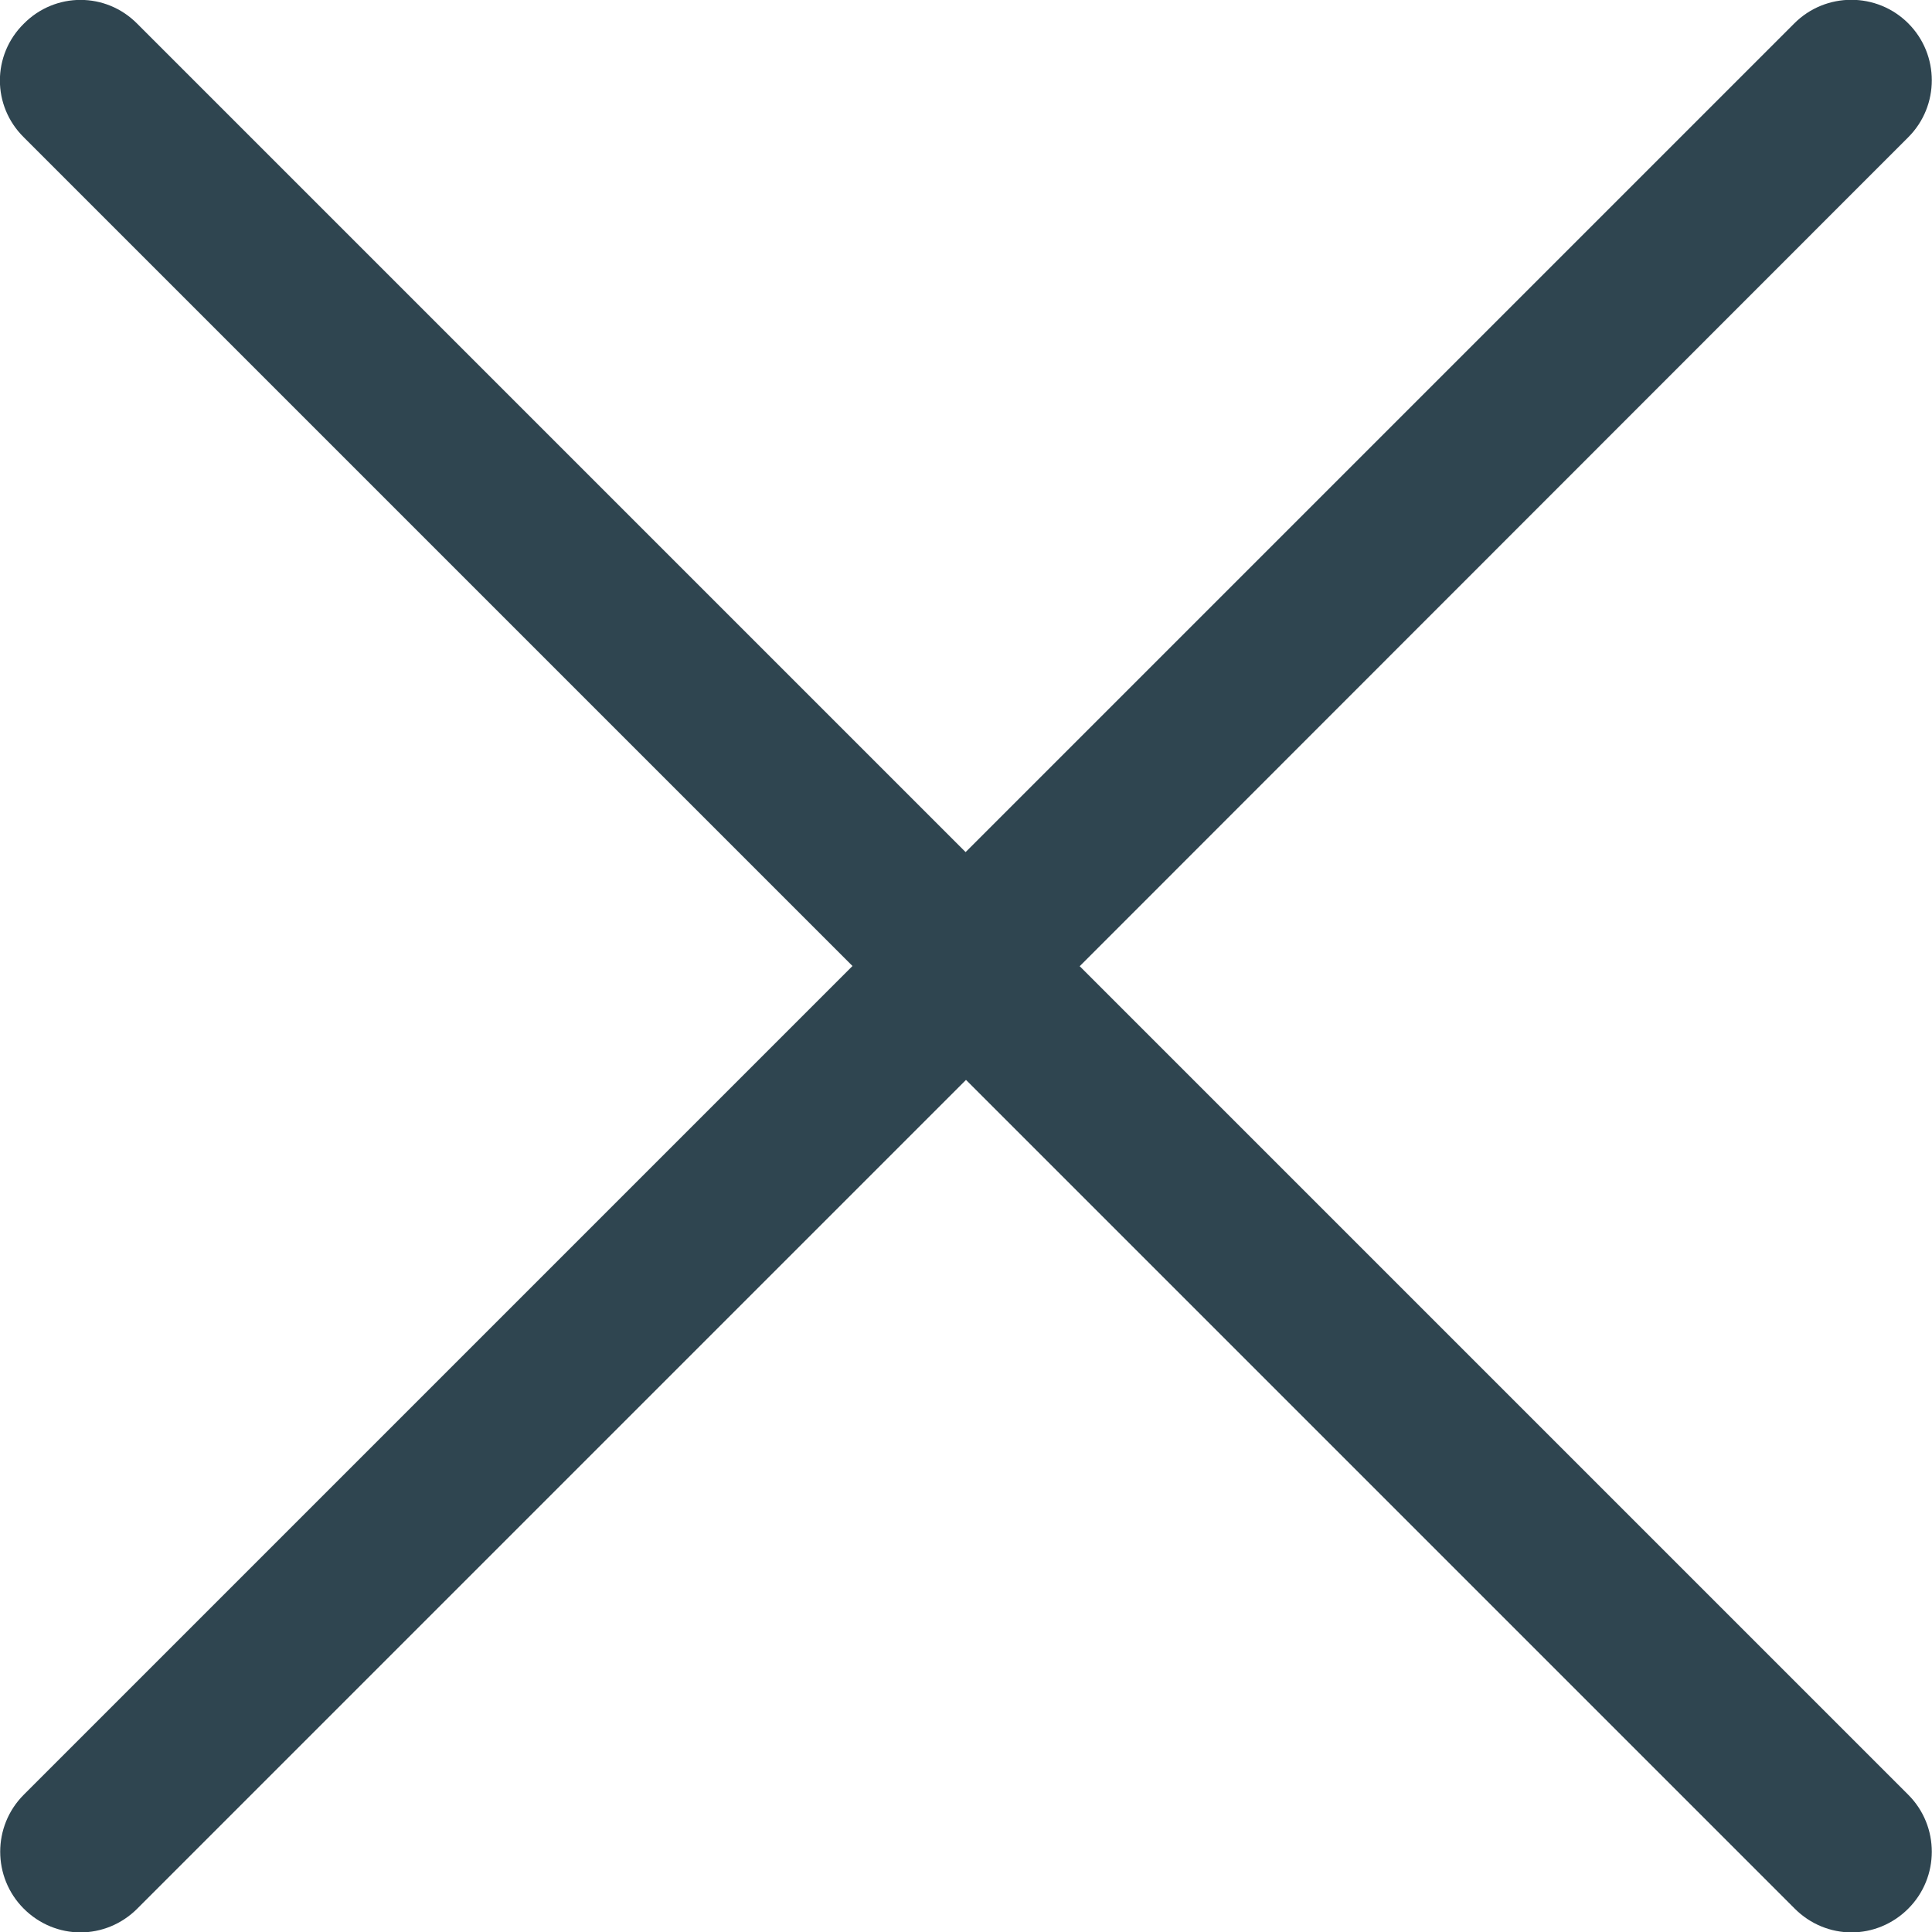
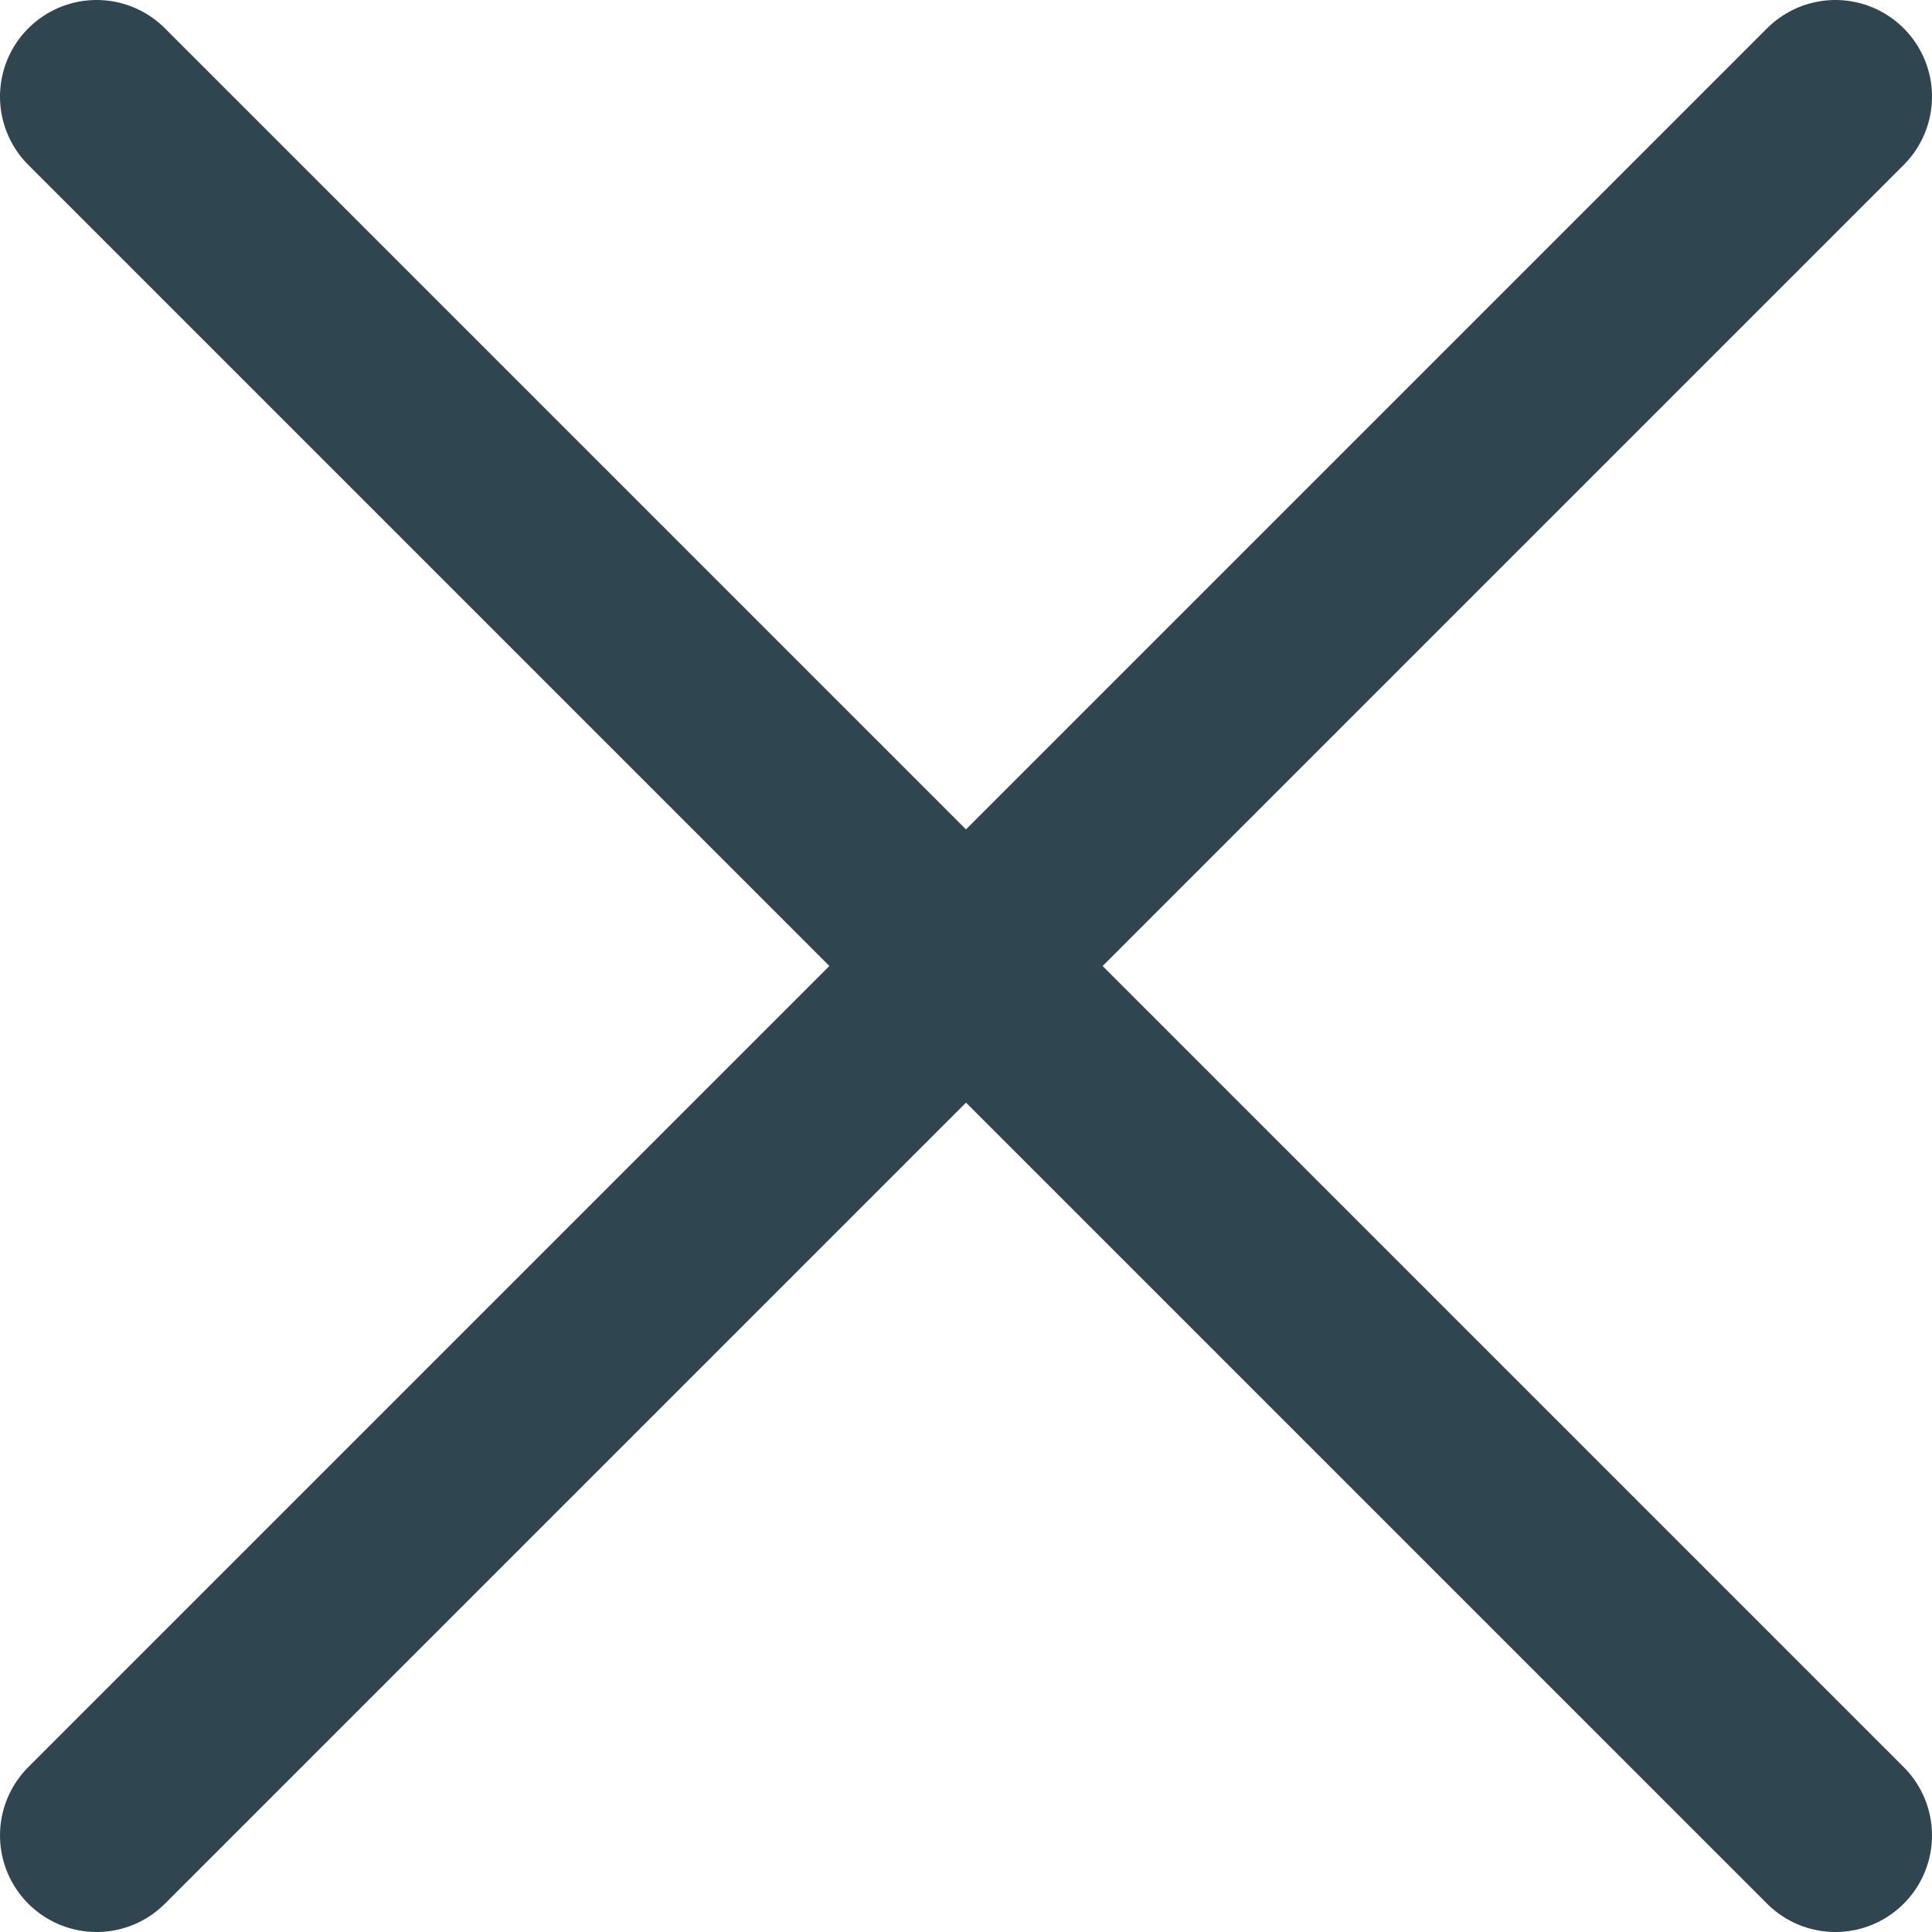
- <svg xmlns="http://www.w3.org/2000/svg" id="Layer_1" data-name="Layer 1" viewBox="0 0 48 48">
+ <svg xmlns="http://www.w3.org/2000/svg" id="Layer_1" data-name="Layer 1" viewBox="0 0 40 40">
  <defs>
    <style>
      .cls-1 {
-         fill: #2f4550;
+         fill: none;
+         stroke: #2f4550;
+         stroke-linecap: round;
+         stroke-miterlimit: 10;
+         stroke-width: 4px;
      }
    </style>
  </defs>
-   <path class="cls-1" d="m26.83,24L47.41,3.41c.78-.78.78-2.05,0-2.83-.78-.78-2.05-.78-2.83,0l-20.59,20.59L3.41.59C2.63-.2,1.37-.2.59.59-.2,1.37-.2,2.63.59,3.41l20.59,20.59L.59,44.59c-.78.78-.78,2.05,0,2.83.39.39.9.59,1.41.59s1.02-.2,1.41-.59l20.59-20.59,20.59,20.59c.39.39.9.59,1.41.59s1.02-.2,1.41-.59c.78-.78.78-2.05,0-2.83l-20.59-20.59Z" />
+   <line class="cls-1" x1="38" y1="2" x2="2" y2="38" />
+   <line class="cls-1" x1="38" y1="38" x2="2" y2="2" />
</svg>
